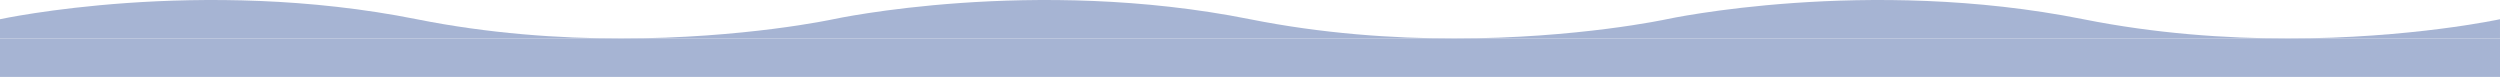
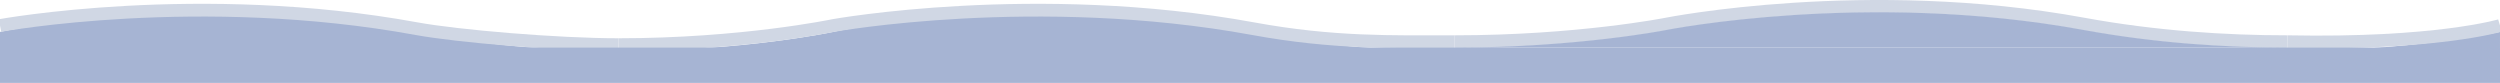
- <svg xmlns="http://www.w3.org/2000/svg" width="390" height="12" viewBox="0 0 390 12" preserveAspectRatio="none" fill="none">
-   <path d="M389.999 3V6.001H356.869C376.129 6.001 389.999 3 389.999 3Z" fill="#A6B4D3" />
-   <path d="M356.869 6H226.869C246.129 6 259.999 2.999 259.999 2.999C259.999 2.999 291.209 -3.749 324.999 2.999C336.259 5.248 347.239 6 356.869 6Z" fill="#A6B4D3" />
-   <path d="M226.869 6H96.869C116.129 6 129.999 2.999 129.999 2.999C129.999 2.999 161.209 -3.749 194.999 2.999C206.259 5.248 217.239 6 226.869 6Z" fill="#A6B4D3" />
-   <path d="M96.87 6H0V2.999C0 2.999 31.21 -3.749 65 2.999C76.26 5.248 87.24 6 96.87 6Z" fill="#A6B4D3" />
-   <rect y="6" width="390" height="6" fill="#A6B4D3" />
+ <svg xmlns="http://www.w3.org/2000/svg" width="392" height="13" viewBox="1 0 390 13" preserveAspectRatio="none" fill="none">
+   <path d="M227.869 8H97.869C117.129 8 130.999 4.999 130.999 4.999C130.999 4.999 162.209 -1.749 195.999 4.999C207.259 7.248 218.239 8 227.869 8Z" fill="#A6B4D3" />
+   <path d="M97.87 8H1V4.999C1 4.999 32.21 -1.749 66 4.999C77.26 7.248 88.24 8 97.87 8Z" fill="#A6B4D3" />
+   <path d="M390.999 5V8H357.869C377.129 8 390.999 5 390.999 5Z" fill="#A6B4D3" />
+   <path d="M391 4C391 4 381 7 357.869 6.538" stroke="#D0D7E4" stroke-width="2" />
+   <path d="M357.869 6.538C348.239 6.538 337.259 5.844 325.999 3.769C292.209 -2.461 260.999 3.769 260.999 3.769C260.999 3.769 247.129 6.538 227.869 6.538" stroke="#D0D7E4" stroke-width="2" />
+   <path d="M227.869 6.539C218.239 6.539 209.001 6.805 196.5 4.5C162.71 -1.729 131 4 131 4C131 4 116.76 7 97.5 7" stroke="#D0D7E4" stroke-width="2" />
+   <path d="M97.5 7C87.87 7 72.297 5.661 66 4.5C32.21 -1.73 1 4 1 4" stroke="#D0D7E4" stroke-width="2" />
+   <path d="M357.869 7.461H227.869C247.129 7.461 260.999 4.692 260.999 4.692C260.999 4.692 292.209 -1.538 325.999 4.692C337.259 6.767 348.239 7.461 357.869 7.461Z" fill="#A6B4D3" />
+   <rect x="1" y="7.461" width="390" height="5.538" fill="#A6B4D3" />
</svg>
